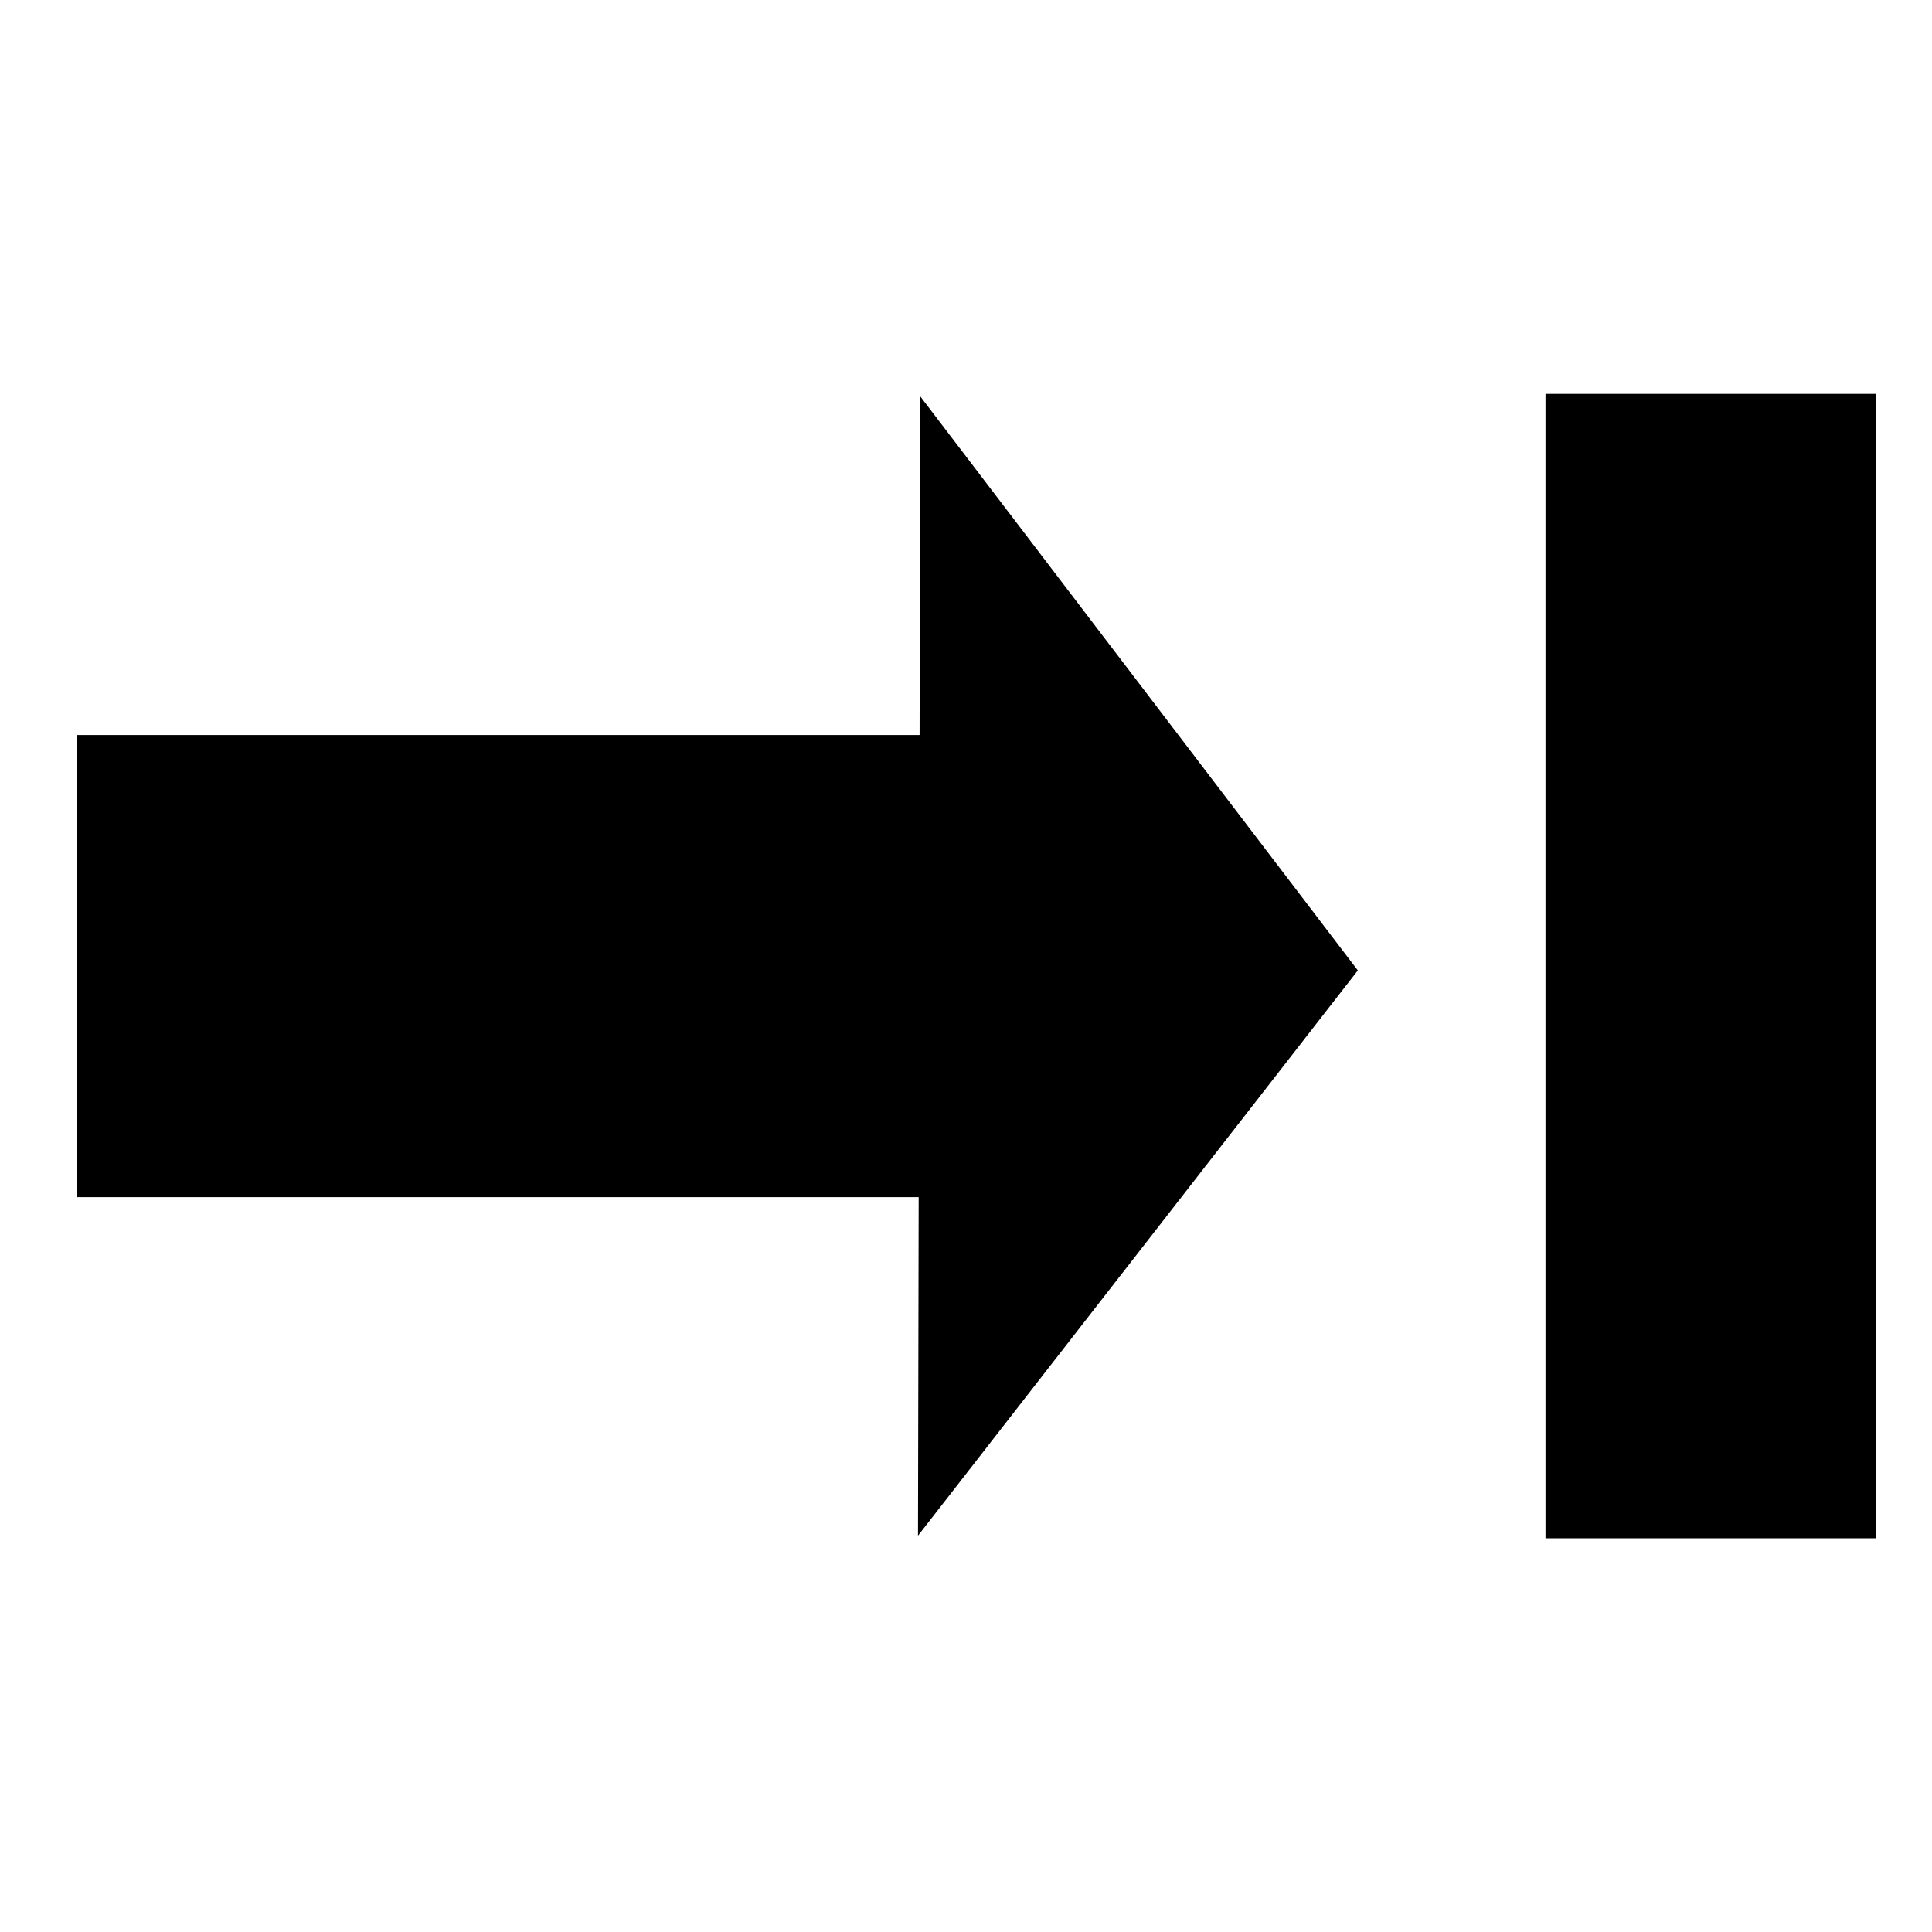
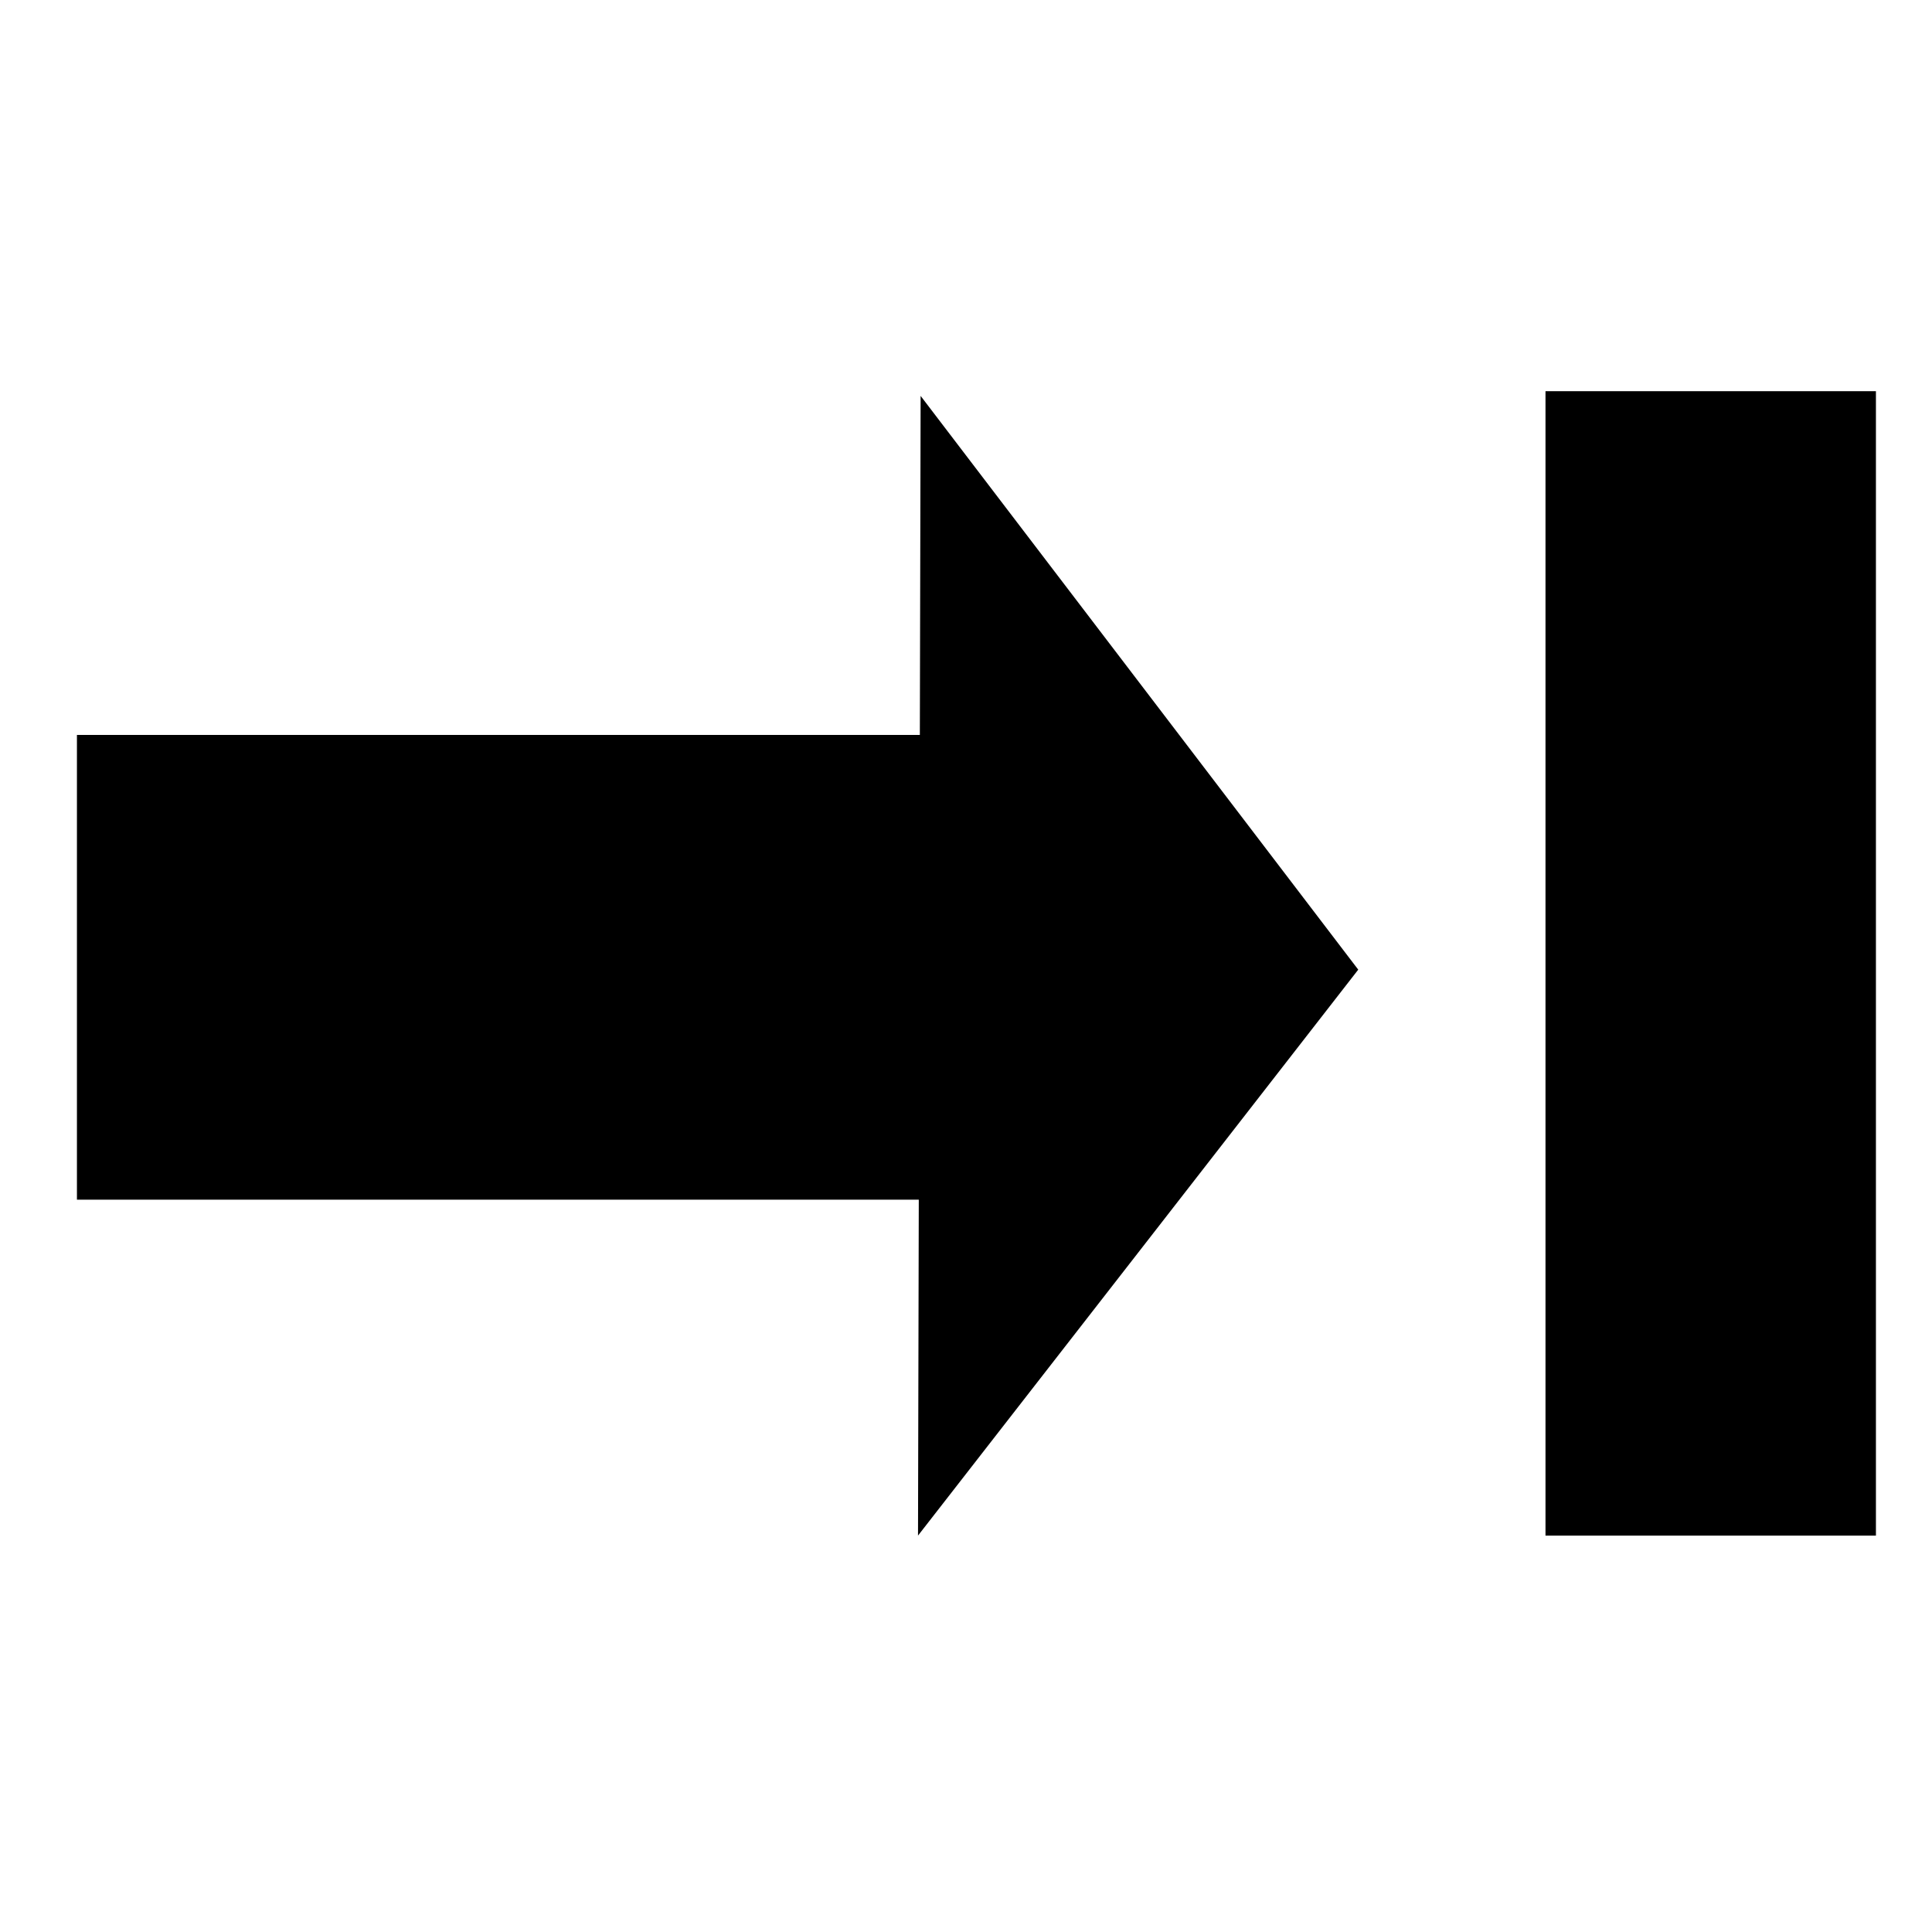
- <svg xmlns="http://www.w3.org/2000/svg" width="28" height="28" viewBox="0 0 7.408 7.408" version="1.1" id="svg8">
-   <defs id="defs2" />
-   <g id="layer1" transform="translate(0,-289.5917)">
-     <rect id="rect3861" width="3.52" height="1.772" x="0.295" y="292.41" style="stroke-width:0.265" />
-     <path id="path3871" d="m 1.701,296.161 0.019,-4.263 0.019,-4.263 3.683,2.148 3.683,2.148 -3.702,2.115 z" style="stroke-width:0.265" transform="matrix(0.2277858,0,0,0.5123744,3.132464,143.7347)" />
-     <rect id="rect3875" width="1.267" height="4.388" x="5.926" y="291.102" style="stroke-width:0.265" />
-   </g>
+ <svg xmlns="http://www.w3.org/2000/svg" width="28" height="28" viewBox="0 0 7.408 7.408">
+   <path d="M.295 2.818h3.52V4.6H.295z" />
+   <path d="M3.52 5.888l.01-4.37 1.678 2.2-.843 1.084zM5.926 1.5h1.267v4.388H5.926z" />
</svg>
